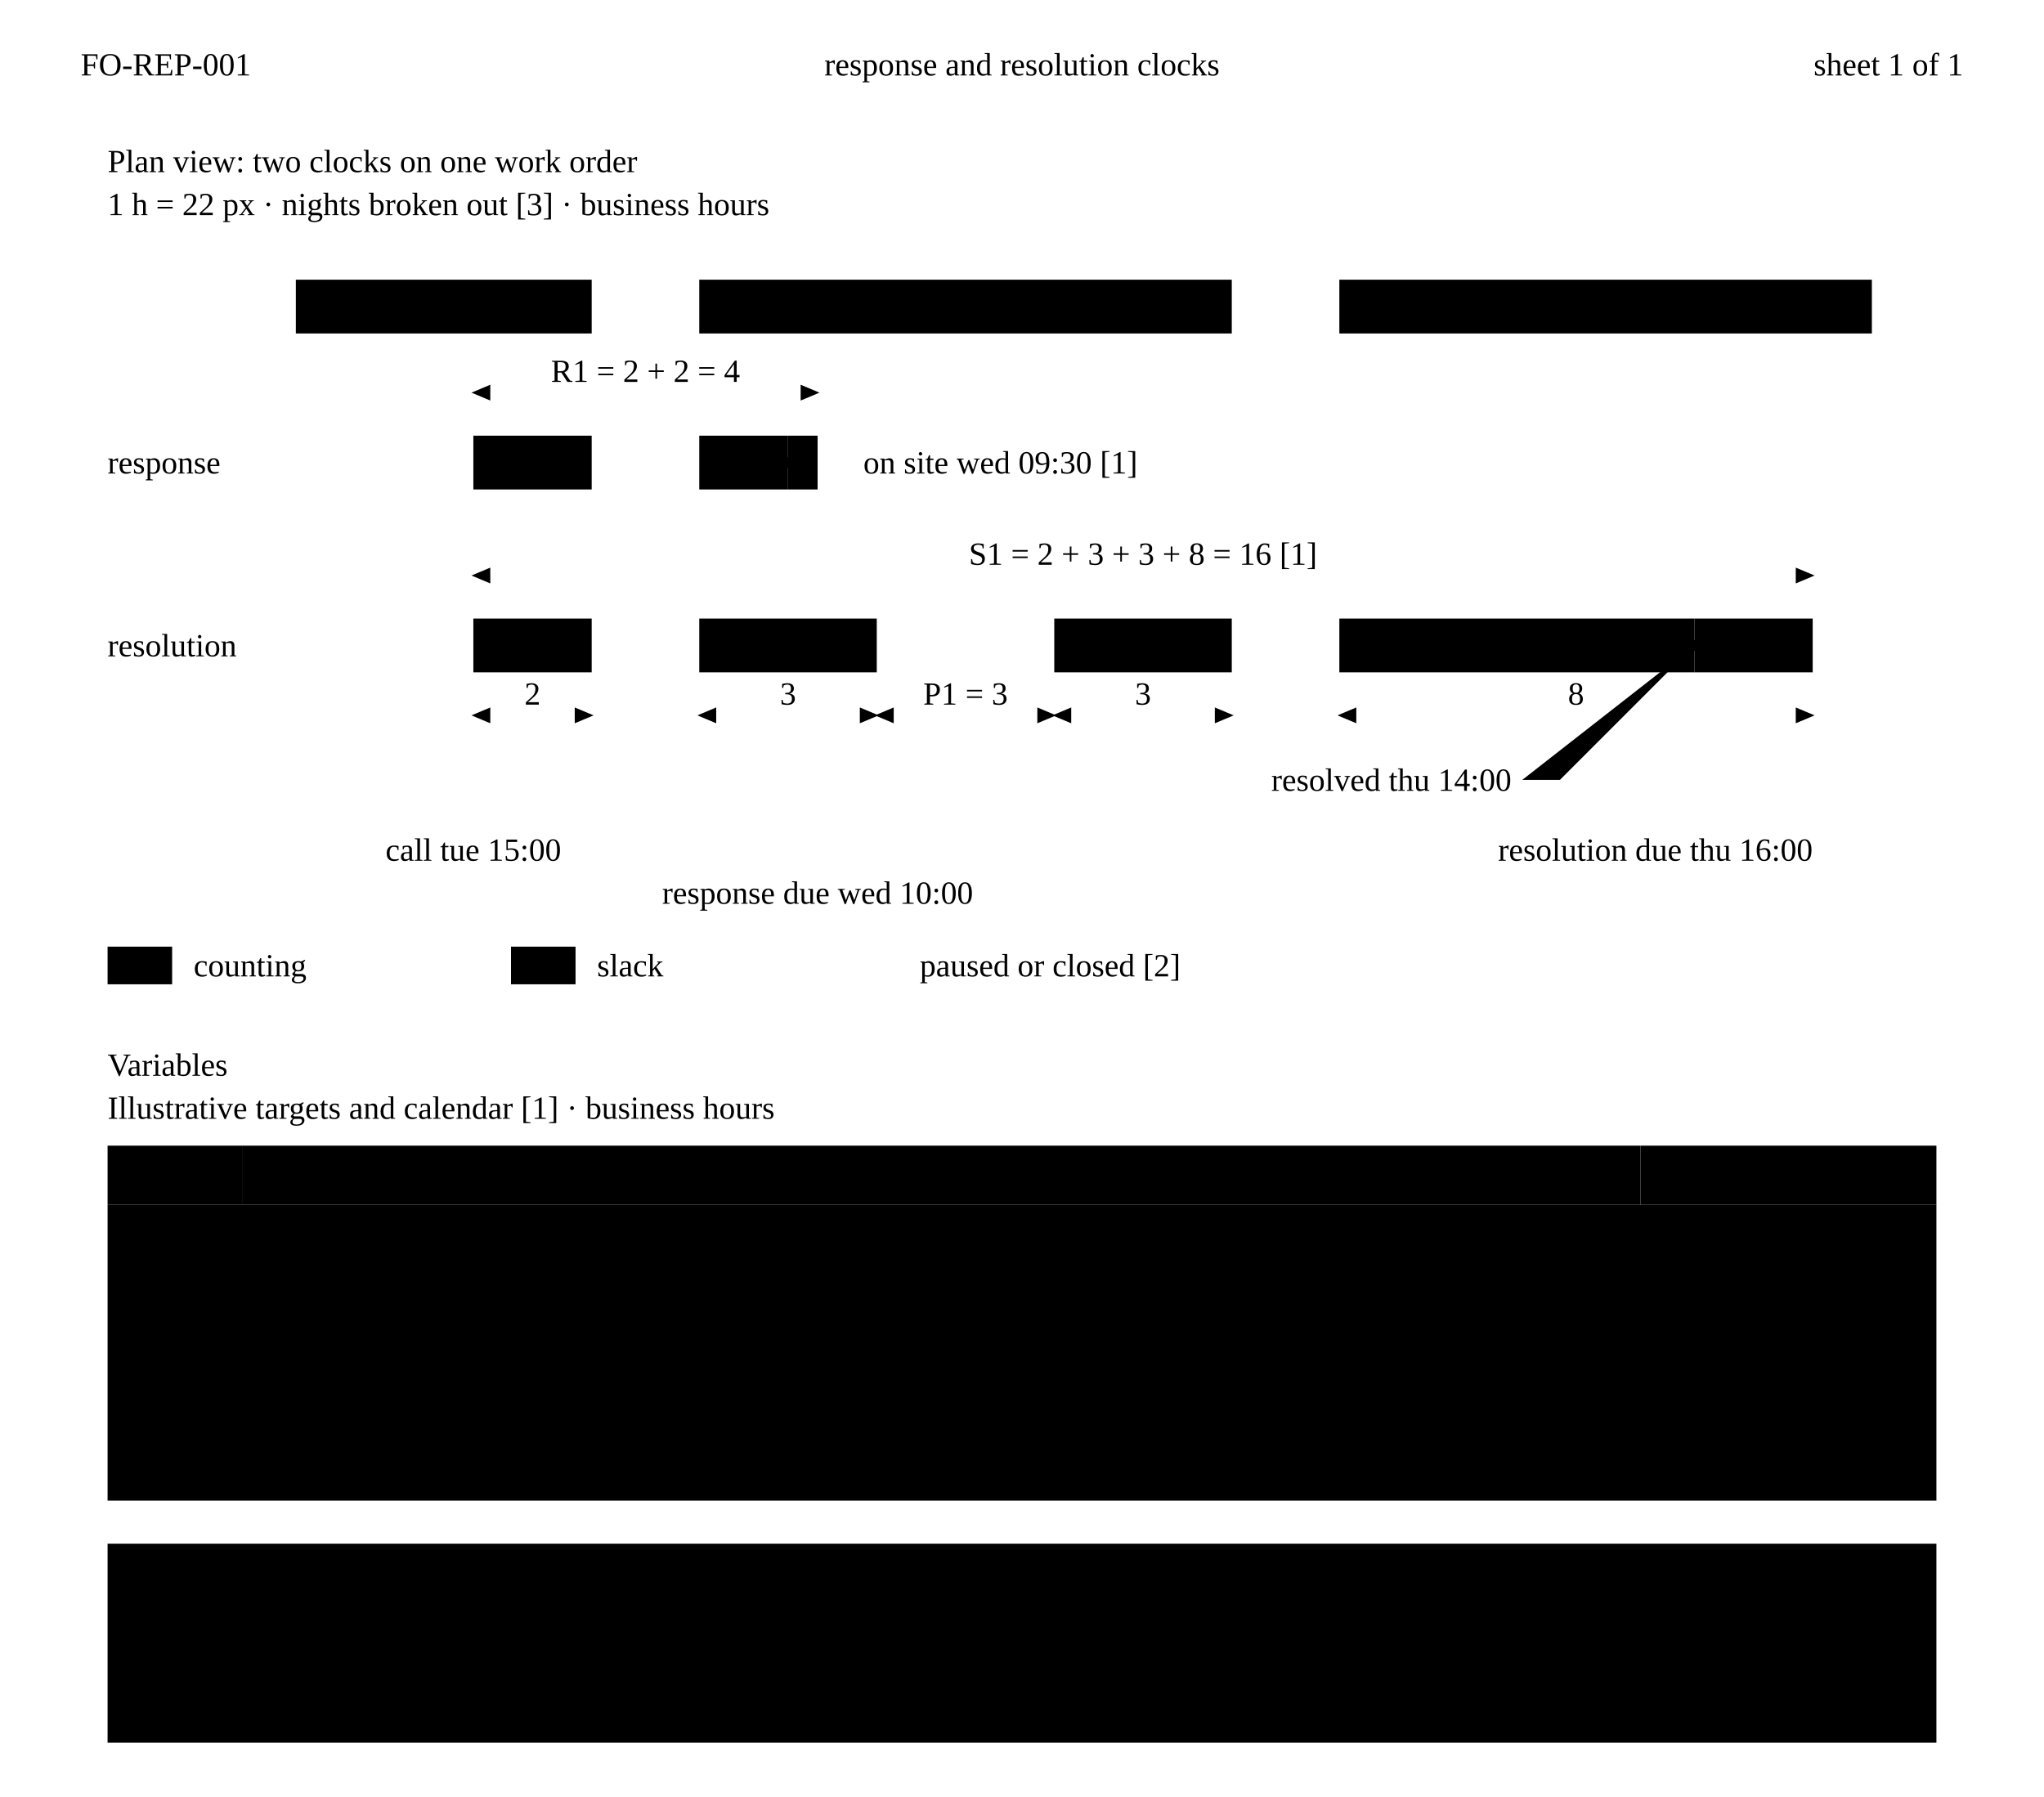
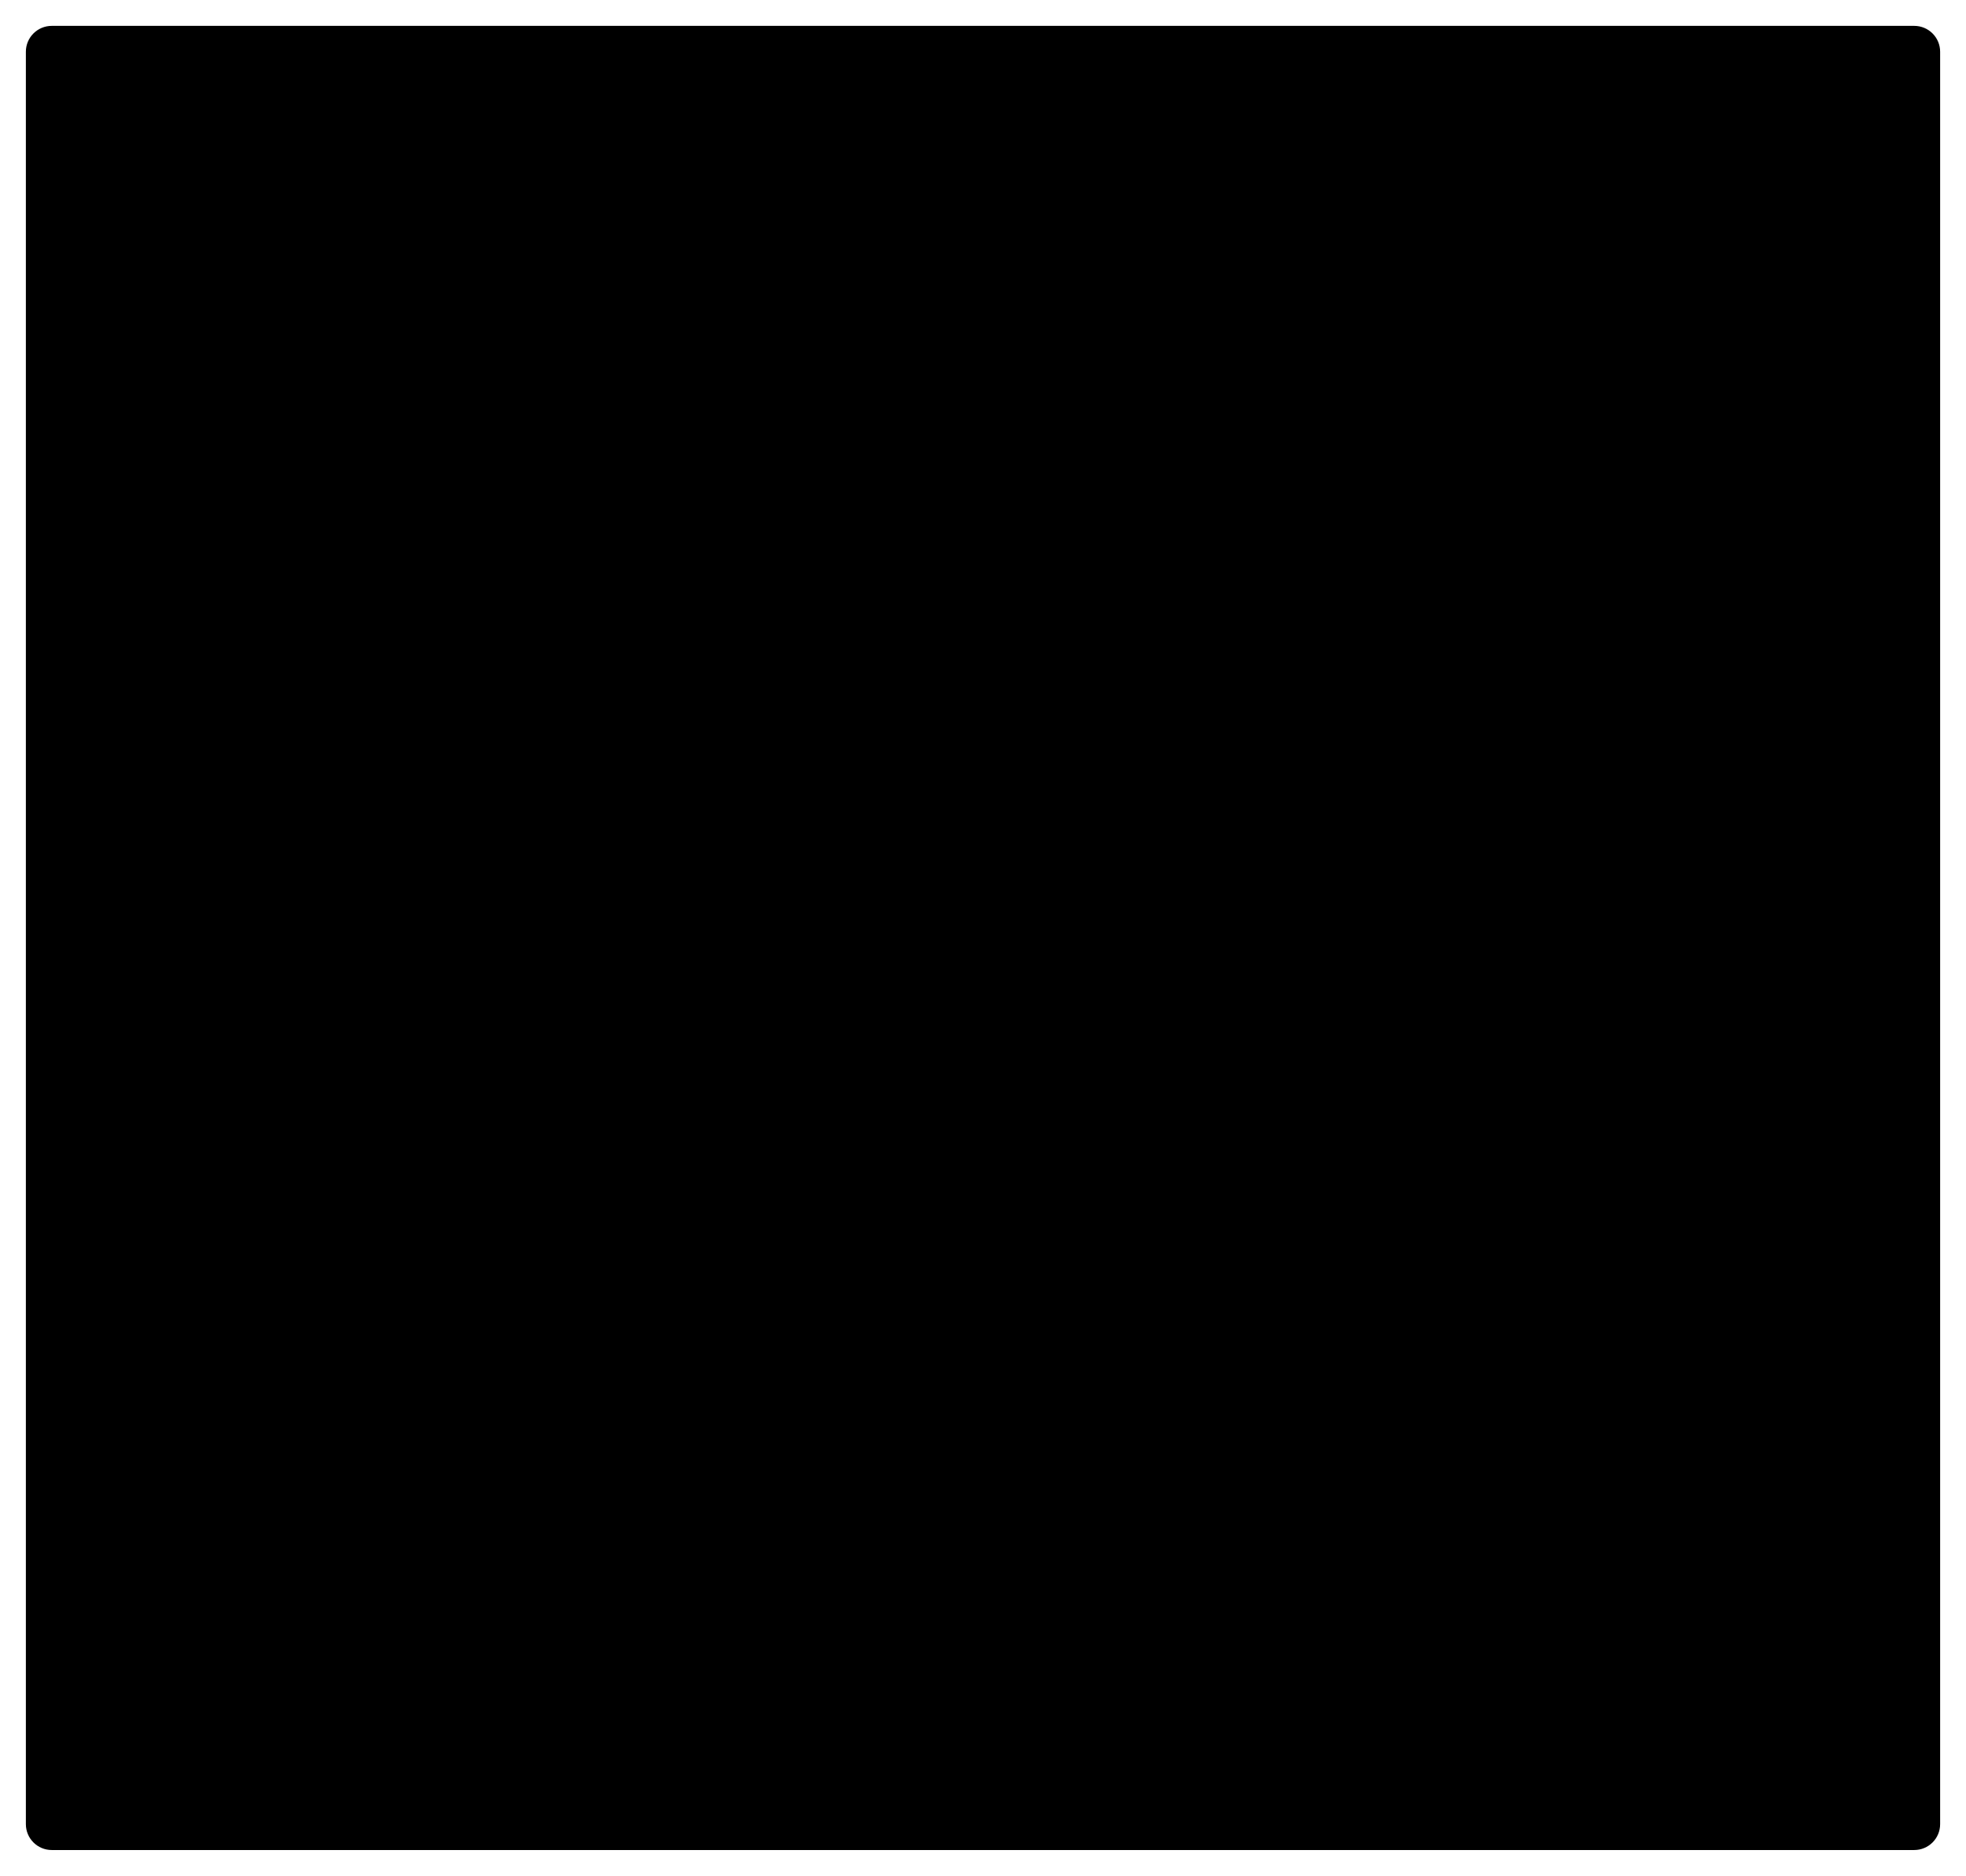
- <svg xmlns="http://www.w3.org/2000/svg" class="dwg" viewBox="0 0 760 668">
+ <svg xmlns="http://www.w3.org/2000/svg" class="dwg" viewBox="0 0 760 725">
  <defs>
-     <marker id="fo-ris-ah" viewBox="0 0 10 10" refX="9" refY="5" markerWidth="7" markerHeight="7" markerUnits="userSpaceOnUse" orient="auto-start-reverse">
-       <path class="ah ink" d="M0,0.8L10,5L0,9.2Z" />
+     <marker id="fo-ris-ah" viewBox="0 0 10 10" refX="10" refY="5" markerWidth="6" markerHeight="6" markerUnits="userSpaceOnUse" orient="auto-start-reverse">
+       <path class="ah ink" d="M0,1.6L10,5L0,8.4Z" />
    </marker>
-     <marker id="fo-ris-ah-hl" viewBox="0 0 10 10" refX="9" refY="5" markerWidth="7" markerHeight="7" markerUnits="userSpaceOnUse" orient="auto-start-reverse">
-       <path class="ah hl" d="M0,0.8L10,5L0,9.2Z" />
+     <marker id="fo-ris-ah-hl" viewBox="0 0 10 10" refX="10" refY="5" markerWidth="6" markerHeight="6" markerUnits="userSpaceOnUse" orient="auto-start-reverse">
+       <path class="ah hl" d="M0,1.6L10,5L0,8.4Z" />
    </marker>
-     <pattern id="fo-ris-hatch" width="6" height="6" patternUnits="userSpaceOnUse" patternTransform="rotate(45)">
-       <path class="hatch-ln" d="M0,0V6" />
+     <pattern id="fo-ris-hatch" width="5" height="5" patternUnits="userSpaceOnUse" patternTransform="rotate(45)">
+       <path class="hatch-ln" d="M0,0V5" />
    </pattern>
  </defs>
-   <path class="ln" d="M20,12H740M20,36H740" />
-   <text class="cap ink" x="30" y="24" dominant-baseline="central">FO-REP-001</text>
-   <text class="cap" x="380" y="24" text-anchor="middle" dominant-baseline="central">response and resolution clocks</text>
-   <text class="cap" x="730" y="24" text-anchor="end" dominant-baseline="central">sheet 1 of 1</text>
-   <text class="vt" x="40" y="64">Plan view: two clocks on one work order</text>
-   <text class="vs" x="40" y="80">1 h = 22 px · nights broken out [3] · business hours</text>
-   <rect class="obj fill-2" x="110" y="104" width="110" height="20" />
-   <rect class="hatch" x="220" y="104" width="40" height="20" fill="url(#fo-ris-hatch)" />
-   <rect class="obj fill-2" x="260" y="104" width="198" height="20" />
-   <rect class="hatch" x="458" y="104" width="40" height="20" fill="url(#fo-ris-hatch)" />
-   <rect class="obj fill-2" x="498" y="104" width="198" height="20" />
-   <text class="sl ink" x="116" y="114" dominant-baseline="central">tue</text>
-   <text class="sl ink" x="266" y="114" dominant-baseline="central">wed 08 to 17</text>
-   <text class="sl ink" x="504" y="114" dominant-baseline="central">thu 08 to 17</text>
-   <path class="ctr" d="M176,98V306M304,140V322M674,128V306" />
-   <text class="sl ink" x="40" y="172" dominant-baseline="central">response</text>
-   <rect class="obj fill-1" x="176" y="162" width="44" height="20" />
-   <rect class="obj fill-1" x="260" y="162" width="33" height="20" />
-   <rect class="slot" x="293" y="162" width="11" height="20" />
-   <path class="ext" d="M176,159V141M304,159V141" />
-   <path class="dim" d="M176,146H304" marker-start="url(#fo-ris-ah)" marker-end="url(#fo-ris-ah)" />
-   <text class="dt" x="240" y="142" text-anchor="middle">R1 = 2 + 2 = 4</text>
-   <circle class="dot" cx="293" cy="172" r="2" />
-   <path class="leader" d="M293,172L293,172H317" />
-   <text class="sl ink" x="321" y="172" dominant-baseline="central">on site wed 09:30 [1]</text>
-   <text class="sl ink" x="40" y="240" dominant-baseline="central">resolution</text>
-   <rect class="obj fill-1" x="176" y="230" width="44" height="20" />
-   <rect class="obj fill-1" x="260" y="230" width="66" height="20" />
-   <rect class="obj fill-1" x="392" y="230" width="66" height="20" />
-   <rect class="obj fill-1" x="498" y="230" width="132" height="20" />
-   <rect class="hatch" x="326" y="230" width="66" height="20" fill="url(#fo-ris-hatch)" />
-   <rect class="slot" x="630" y="230" width="44" height="20" />
-   <path class="ext" d="M176,227V209M674,227V209" />
-   <path class="dim" d="M176,214H674" marker-start="url(#fo-ris-ah)" marker-end="url(#fo-ris-ah)" />
-   <text class="dt" x="425" y="210" text-anchor="middle">S1 = 2 + 3 + 3 + 8 = 16 [1]</text>
-   <path class="ext" d="M176,253V271M220,253V271M260,253V271M326,253V271M392,253V271M458,253V271M498,253V271M674,253V271" />
-   <path class="dim" d="M176,266H220" marker-start="url(#fo-ris-ah)" marker-end="url(#fo-ris-ah)" />
-   <text class="dt" x="198" y="262" text-anchor="middle">2</text>
-   <path class="dim" d="M260,266H326" marker-start="url(#fo-ris-ah)" marker-end="url(#fo-ris-ah)" />
-   <text class="dt" x="293" y="262" text-anchor="middle">3</text>
-   <path class="dim hl" d="M326,266H392" marker-start="url(#fo-ris-ah-hl)" marker-end="url(#fo-ris-ah-hl)" />
-   <text class="dt hl" x="359" y="262" text-anchor="middle">P1 = 3</text>
-   <path class="dim" d="M392,266H458" marker-start="url(#fo-ris-ah)" marker-end="url(#fo-ris-ah)" />
-   <text class="dt" x="425" y="262" text-anchor="middle">3</text>
-   <path class="dim" d="M498,266H674" marker-start="url(#fo-ris-ah)" marker-end="url(#fo-ris-ah)" />
-   <text class="dt" x="586" y="262" text-anchor="middle">8</text>
-   <circle class="dot" cx="630" cy="240" r="2" />
-   <path class="leader" d="M630,240L580,290H566" />
-   <text class="sl ink" x="562" y="290" text-anchor="end" dominant-baseline="central">resolved thu 14:00</text>
-   <text class="sl ink" x="176" y="316" text-anchor="middle" dominant-baseline="central">call tue 15:00</text>
-   <text class="sl ink" x="304" y="332" text-anchor="middle" dominant-baseline="central">response due wed 10:00</text>
-   <text class="sl ink" x="674" y="316" text-anchor="end" dominant-baseline="central">resolution due thu 16:00</text>
-   <rect class="obj fill-1" x="40" y="352" width="24" height="14" />
-   <text class="sl ink" x="72" y="359" dominant-baseline="central">counting</text>
-   <rect class="slot" x="190" y="352" width="24" height="14" />
-   <text class="sl ink" x="222" y="359" dominant-baseline="central">slack</text>
-   <rect class="hatch" x="310" y="352" width="24" height="14" fill="url(#fo-ris-hatch)" />
-   <text class="sl ink" x="342" y="359" dominant-baseline="central">paused or closed [2]</text>
-   <text class="vt" x="40" y="400">Variables</text>
-   <text class="vs" x="40" y="416">Illustrative targets and calendar [1] · business hours</text>
-   <rect class="cell band" x="40" y="426" width="50" height="22" />
-   <rect class="cell band" x="90" y="426" width="520" height="22" />
-   <rect class="cell band" x="610" y="426" width="110" height="22" />
-   <text class="cap ink" x="50" y="437" dominant-baseline="central">code</text>
-   <text class="cap ink" x="100" y="437" dominant-baseline="central">item</text>
-   <text class="cap ink" x="710" y="437" text-anchor="end" dominant-baseline="central">value</text>
-   <path class="cell" d="M40,448H720V558H40Z" />
-   <path class="ln ink" d="M90,448V558M610,448V558" />
-   <path class="ln" d="M40,470H720M40,492H720M40,514H720M40,536H720" />
-   <text class="t" x="50" y="459" dominant-baseline="central">R1</text>
-   <text class="t" x="100" y="459" dominant-baseline="central">response target, call to on site</text>
-   <text class="t" x="710" y="459" text-anchor="end" dominant-baseline="central">4</text>
-   <text class="t" x="50" y="481" dominant-baseline="central">M1</text>
-   <text class="t" x="100" y="481" dominant-baseline="central">response used: 2 + 1.5</text>
-   <text class="t" x="710" y="481" text-anchor="end" dominant-baseline="central">3.5</text>
-   <text class="t" x="50" y="503" dominant-baseline="central">S1</text>
-   <text class="t" x="100" y="503" dominant-baseline="central">resolution target, call to resolved</text>
-   <text class="t" x="710" y="503" text-anchor="end" dominant-baseline="central">16</text>
-   <text class="t b" x="50" y="525" dominant-baseline="central">P1</text>
-   <text class="t" x="100" y="525" dominant-baseline="central">paused, waiting on customer access: not counted</text>
-   <text class="t b" x="710" y="525" text-anchor="end" dominant-baseline="central">3</text>
-   <text class="t" x="50" y="547" dominant-baseline="central">U1</text>
-   <text class="t" x="100" y="547" dominant-baseline="central">resolution used: 2 + 3 + 3 + 6</text>
-   <text class="t" x="710" y="547" text-anchor="end" dominant-baseline="central">14</text>
-   <rect class="note-box" x="40" y="574" width="680" height="74" />
-   <text class="sl ink" x="52" y="592">notes</text>
-   <text class="n" x="52" y="610">[1] Illustrative: weekdays 08:00 to 17:00 in the property's zone, a 4 h response and a 16 h resolution target.</text>
-   <text class="n" x="52" y="626">[2] A pause needs a reason; store started, paused, resumed and met as events so a breach can be replayed.</text>
-   <text class="n" x="52" y="642">[3] Nights are drawn as fixed breaks, not to scale; outside business hours neither clock counts.</text>
+   <rect class="sheet" x="10" y="10" width="740" height="705" rx="10" />
+   <text class="nth" x="32" y="40">NOTES:</text>
+   <text class="nt" x="78.6" y="40">(UNLESS OTHERWISE SPECIFIED)</text>
+   <rect class="nb" x="32" y="53.3" width="11" height="11" />
+   <text class="nbt" x="37.5" y="61.5" text-anchor="middle">1</text>
+   <text class="nt" x="50" y="62">ILLUSTRATIVE: WEEKDAYS 08:00 TO 17:00 IN THE PROPERTY'S ZONE, A 4 H RESPONSE AND A 16 H RESOLUTION TARGET.</text>
+   <rect class="nb" x="32" y="70.3" width="11" height="11" />
+   <text class="nbt" x="37.5" y="78.5" text-anchor="middle">2</text>
+   <text class="nt" x="50" y="79">A PAUSE NEEDS A REASON; STORE STARTED, PAUSED, RESUMED AND MET AS EVENTS SO A BREACH CAN BE REPLAYED.</text>
+   <rect class="nb" x="32" y="87.3" width="11" height="11" />
+   <text class="nbt" x="37.5" y="95.5" text-anchor="middle">3</text>
+   <text class="nt" x="50" y="96">NIGHTS ARE DRAWN AS FIXED BREAKS, NOT TO SCALE; OUTSIDE BUSINESS HOURS NEITHER CLOCK COUNTS.</text>
+   <text class="nt" x="50" y="113">VALUES IN BUSINESS HOURS. THE DRAWING CARRIES CODES; VALUES AND FORMULAS ARE IN THE TABLE.</text>
+   <rect class="obj fill-2" x="140" y="172" width="100" height="20" />
+   <rect class="hatch" x="240" y="172" width="40" height="20" fill="url(#fo-ris-hatch)" />
+   <rect class="obj fill-2" x="280" y="172" width="180" height="20" />
+   <rect class="hatch" x="460" y="172" width="40" height="20" fill="url(#fo-ris-hatch)" />
+   <rect class="obj fill-2" x="500" y="172" width="180" height="20" />
+   <text class="sl ink" x="148" y="185">TUE</text>
+   <text class="sl ink" x="288" y="185">WED 08 TO 17</text>
+   <text class="sl ink" x="508" y="185">THU 08 TO 17</text>
+   <text class="sl ink" x="128" y="185" text-anchor="end">CALENDAR</text>
+   <rect class="nb" x="254.5" y="156.5" width="11" height="11" />
+   <text class="nbt" x="260" y="164.7" text-anchor="middle">3</text>
+   <text class="sl ink" x="128" y="261" text-anchor="end">RESPONSE</text>
+   <rect class="obj fill-1" x="200" y="248" width="40" height="20" />
+   <rect class="obj fill-1" x="280" y="248" width="30" height="20" />
+   <rect class="slot" x="310" y="248" width="10" height="20" />
+   <path class="ext" d="M200,245L200,226" />
+   <path class="ext" d="M320,245L320,226" />
+   <path class="dim" d="M200,230L320,230" marker-start="url(#fo-ris-ah)" marker-end="url(#fo-ris-ah)" />
+   <text class="dt" x="260" y="226" text-anchor="middle">R1</text>
+   <rect class="nb" x="276.5" y="217" width="11" height="11" />
+   <text class="nbt" x="282" y="225.2" text-anchor="middle">1</text>
+   <circle class="detail" cx="310" cy="258" r="16" />
+   <path class="leader" d="M324.43,251.1L356,236" />
+   <text class="sl ink" x="360" y="239">DETAIL A</text>
+   <text class="sl ink" x="128" y="343" text-anchor="end">RESOLUTION</text>
+   <rect class="obj fill-1" x="200" y="330" width="40" height="20" />
+   <rect class="obj fill-1" x="280" y="330" width="60" height="20" />
+   <rect class="hatch" x="340" y="330" width="60" height="20" fill="url(#fo-ris-hatch)" />
+   <text class="sl ink ko" x="370" y="343" text-anchor="middle">PAUSED</text>
+   <rect class="obj fill-1" x="400" y="330" width="60" height="20" />
+   <rect class="obj fill-1" x="500" y="330" width="120" height="20" />
+   <rect class="slot" x="620" y="330" width="40" height="20" />
+   <text class="sl" x="640" y="343" text-anchor="middle">SLACK</text>
+   <path class="ext" d="M200,327L200,308" />
+   <path class="ext" d="M660,327L660,308" />
+   <path class="dim" d="M200,312L660,312" marker-start="url(#fo-ris-ah)" marker-end="url(#fo-ris-ah)" />
+   <text class="dt" x="430" y="308" text-anchor="middle">S1</text>
+   <rect class="nb" x="444.5" y="299" width="11" height="11" />
+   <text class="nbt" x="450" y="307.2" text-anchor="middle">1</text>
+   <path class="ext" d="M200,353L200,374" />
+   <path class="ext" d="M240,353L240,374" />
+   <path class="dim" d="M200,370L240,370" marker-start="url(#fo-ris-ah)" marker-end="url(#fo-ris-ah)" />
+   <text class="dt" x="220" y="382" text-anchor="middle">B1</text>
+   <path class="ext" d="M280,353L280,374" />
+   <path class="ext" d="M340,353L340,374" />
+   <path class="dim" d="M280,370L340,370" marker-start="url(#fo-ris-ah)" marker-end="url(#fo-ris-ah)" />
+   <text class="dt" x="310" y="382" text-anchor="middle">B2</text>
+   <path class="ext" d="M340,353L340,374" />
+   <path class="ext" d="M400,353L400,374" />
+   <path class="dim hl" d="M340,370L400,370" marker-start="url(#fo-ris-ah-hl)" marker-end="url(#fo-ris-ah-hl)" />
+   <text class="dt hl" x="370" y="382" text-anchor="middle">P1</text>
+   <path class="ext" d="M400,353L400,374" />
+   <path class="ext" d="M460,353L460,374" />
+   <path class="dim" d="M400,370L460,370" marker-start="url(#fo-ris-ah)" marker-end="url(#fo-ris-ah)" />
+   <text class="dt" x="430" y="382" text-anchor="middle">B3</text>
+   <path class="ext" d="M500,353L500,374" />
+   <path class="ext" d="M660,353L660,374" />
+   <path class="dim" d="M500,370L660,370" marker-start="url(#fo-ris-ah)" marker-end="url(#fo-ris-ah)" />
+   <text class="dt" x="580" y="382" text-anchor="middle">B4</text>
+   <rect class="nb" x="383.5" y="373" width="11" height="11" />
+   <text class="nbt" x="389" y="381.2" text-anchor="middle">2</text>
+   <path class="ctr" d="M200,198L200,399" />
+   <text class="sl ink" x="200" y="410" text-anchor="middle">CALL TUE 15:00</text>
+   <path class="ctr" d="M320,198L320,414" />
+   <text class="sl ink" x="320" y="425" text-anchor="middle">RESPONSE DUE WED 10:00</text>
+   <path class="ctr" d="M620,198L620,399" />
+   <text class="sl ink" x="624" y="410" text-anchor="end">RESOLVED THU 14:00</text>
+   <path class="ctr" d="M660,198L660,414" />
+   <text class="sl ink" x="660" y="425" text-anchor="middle">RESOLUTION DUE THU 16:00</text>
+   <text class="vt" x="380" y="461" text-anchor="middle">PLAN VIEW · TWO CLOCKS ON ONE WORK ORDER</text>
+   <text class="vs" x="380" y="474" text-anchor="middle">SCALE 1 H = 20 PX · TIMELINE · BUSINESS HOURS</text>
+   <rect class="obj fill-1" x="60" y="558" width="210" height="30" />
+   <rect class="slot" x="270" y="558" width="70" height="30" />
+   <path class="ctr" d="M270,548L270,596" />
+   <text class="sl ink" x="270" y="544" text-anchor="middle">ON SITE 09:30</text>
+   <path class="ctr" d="M340,534L340,555" />
+   <text class="sl ink" x="340" y="530" text-anchor="middle">DUE 10:00</text>
+   <text class="sl ink" x="165" y="576" text-anchor="middle">COUNTING</text>
+   <text class="sl" x="305" y="576" text-anchor="middle">SLACK</text>
+   <text class="sl ink" x="60" y="544" text-anchor="middle">WED 08:00</text>
+   <path class="ext" d="M60,591L60,612" />
+   <path class="ext" d="M270,591L270,612" />
+   <path class="dim" d="M60,608L270,608" marker-start="url(#fo-ris-ah)" marker-end="url(#fo-ris-ah)" />
+   <text class="dt" x="165" y="620" text-anchor="middle">M1−B1</text>
+   <path class="ext" d="M340,591L340,612" />
+   <path class="dim" d="M270,608L340,608" marker-start="url(#fo-ris-ah)" marker-end="url(#fo-ris-ah)" />
+   <text class="dt" x="305" y="620" text-anchor="middle">K1</text>
+   <text class="vt" x="200" y="658" text-anchor="middle">DETAIL A · ON-SITE ARRIVAL</text>
+   <text class="vs" x="200" y="671" text-anchor="middle">SCALE 7:1 · 1 H = 140 PX · WEDNESDAY</text>
+   <text class="vt" x="400" y="523">VARIABLES · BUSINESS HOURS</text>
+   <rect class="tbl" x="400" y="530" width="328" height="165" />
+   <path class="tbl" d="M400,545L728,545" />
+   <path class="tbl" d="M400,560L728,560" />
+   <path class="tbl" d="M400,575L728,575" />
+   <path class="tbl" d="M400,590L728,590" />
+   <path class="tbl" d="M400,605L728,605" />
+   <path class="tbl" d="M400,620L728,620" />
+   <path class="tbl" d="M400,635L728,635" />
+   <path class="tbl" d="M400,650L728,650" />
+   <path class="tbl" d="M400,665L728,665" />
+   <path class="tbl" d="M400,680L728,680" />
+   <path class="tbl" d="M436,530L436,695" />
+   <path class="tbl" d="M622,530L622,695" />
+   <text class="th" x="406" y="540.2">CODE</text>
+   <text class="th" x="529" y="540.2" text-anchor="middle">VARIABLE</text>
+   <text class="th" x="675" y="540.2" text-anchor="middle">VALUE</text>
+   <text class="tc" x="406" y="555.7">R1</text>
+   <text class="tc" x="529" y="555.7" text-anchor="middle">response target, call to on site</text>
+   <text class="tc" x="675" y="555.7" text-anchor="middle">2 + 2 = 4</text>
+   <text class="tc" x="406" y="570.7">M1</text>
+   <text class="tc" x="529" y="570.7" text-anchor="middle">response used</text>
+   <text class="tc" x="675" y="570.7" text-anchor="middle">2 + 1.5 = 3.5</text>
+   <text class="tc" x="406" y="585.7">K1</text>
+   <text class="tc" x="529" y="585.7" text-anchor="middle">response slack</text>
+   <text class="tc" x="675" y="585.7" text-anchor="middle">R1 − M1 = 0.5</text>
+   <text class="tc" x="406" y="600.7">B1</text>
+   <text class="tc" x="529" y="600.7" text-anchor="middle">tue 15:00 to 17:00</text>
+   <text class="tc" x="675" y="600.7" text-anchor="middle">2</text>
+   <text class="tc" x="406" y="615.7">B2</text>
+   <text class="tc" x="529" y="615.7" text-anchor="middle">wed 08:00 to 11:00</text>
+   <text class="tc" x="675" y="615.7" text-anchor="middle">3</text>
+   <text class="tc" x="406" y="630.7">P1</text>
+   <text class="tc" x="529" y="630.7" text-anchor="middle">paused, waiting on customer access</text>
+   <text class="tc" x="675" y="630.7" text-anchor="middle">3, not counted</text>
+   <text class="tc" x="406" y="645.7">B3</text>
+   <text class="tc" x="529" y="645.7" text-anchor="middle">wed 14:00 to 17:00</text>
+   <text class="tc" x="675" y="645.7" text-anchor="middle">3</text>
+   <text class="tc" x="406" y="660.7">B4</text>
+   <text class="tc" x="529" y="660.7" text-anchor="middle">thu 08:00 to 16:00</text>
+   <text class="tc" x="675" y="660.7" text-anchor="middle">8</text>
+   <text class="tc" x="406" y="675.7">S1</text>
+   <text class="tc" x="529" y="675.7" text-anchor="middle">resolution target, call to resolved</text>
+   <text class="tc" x="675" y="675.7" text-anchor="middle">B1+B2+B3+B4 = 16</text>
+   <text class="tc" x="406" y="690.7">U1</text>
+   <text class="tc" x="529" y="690.7" text-anchor="middle">resolution used, to thu 14:00</text>
+   <text class="tc" x="675" y="690.7" text-anchor="middle">B1+B2+B3+6 = 14</text>
</svg>
